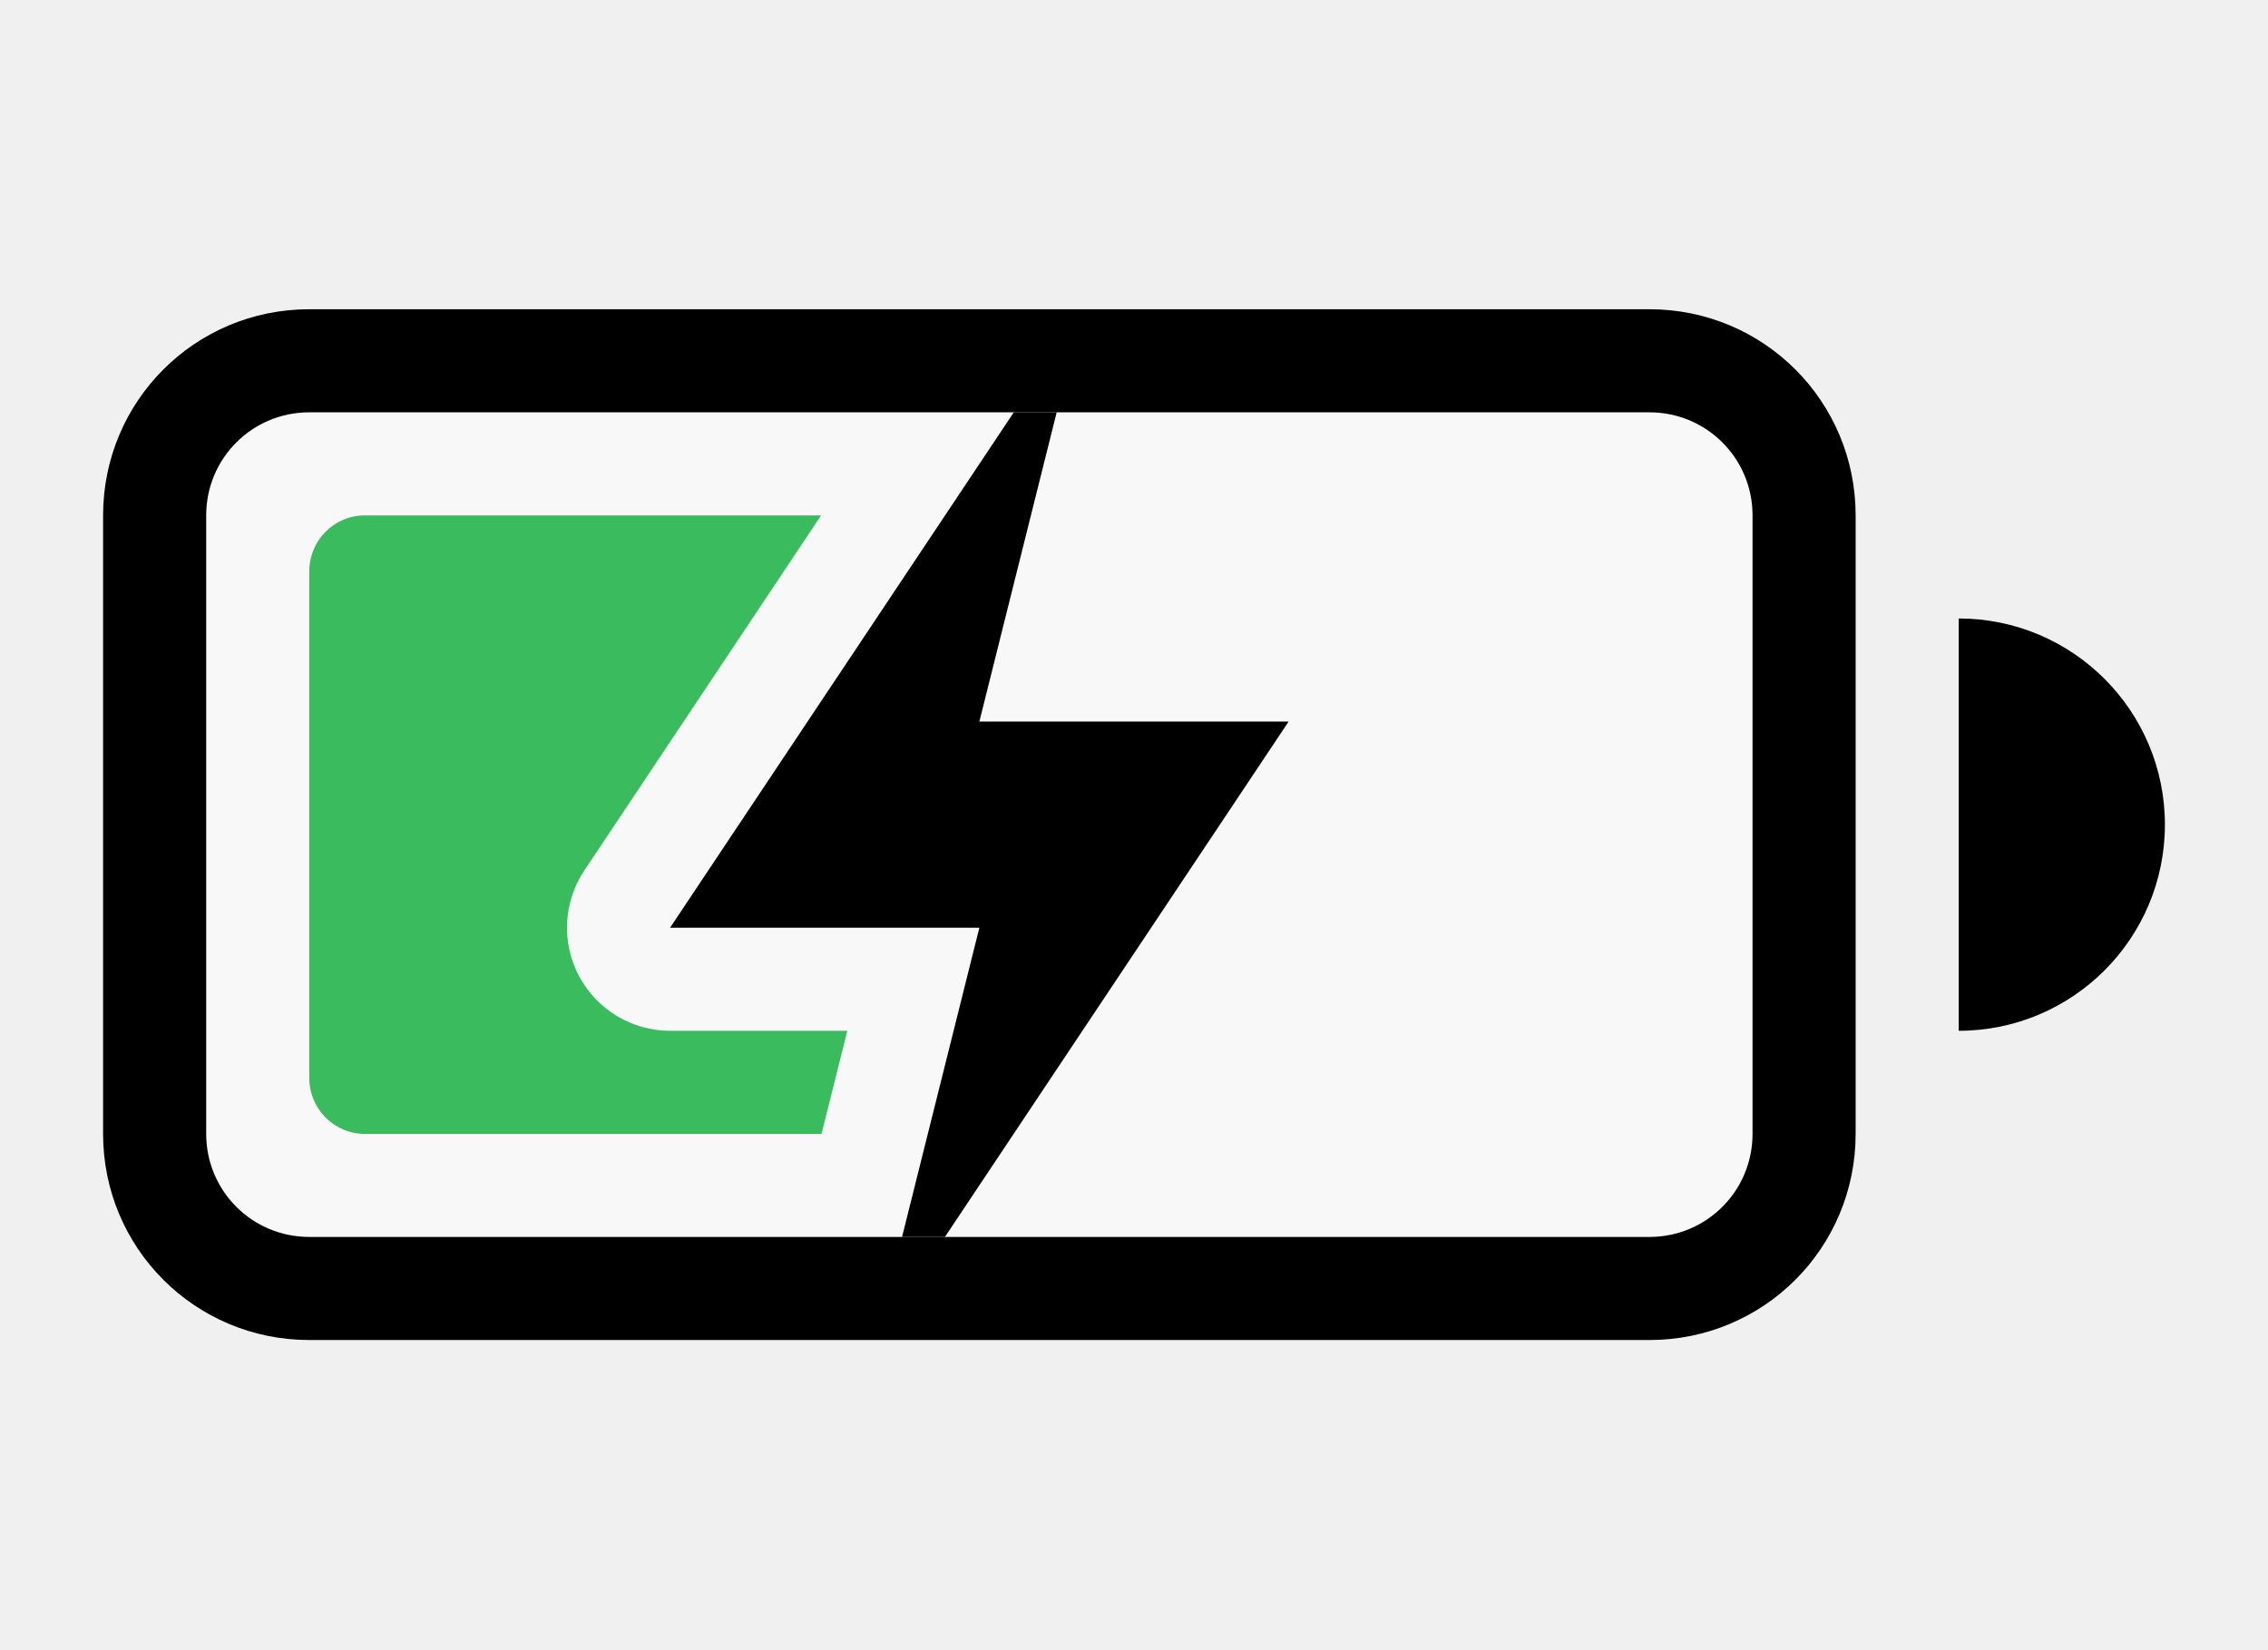
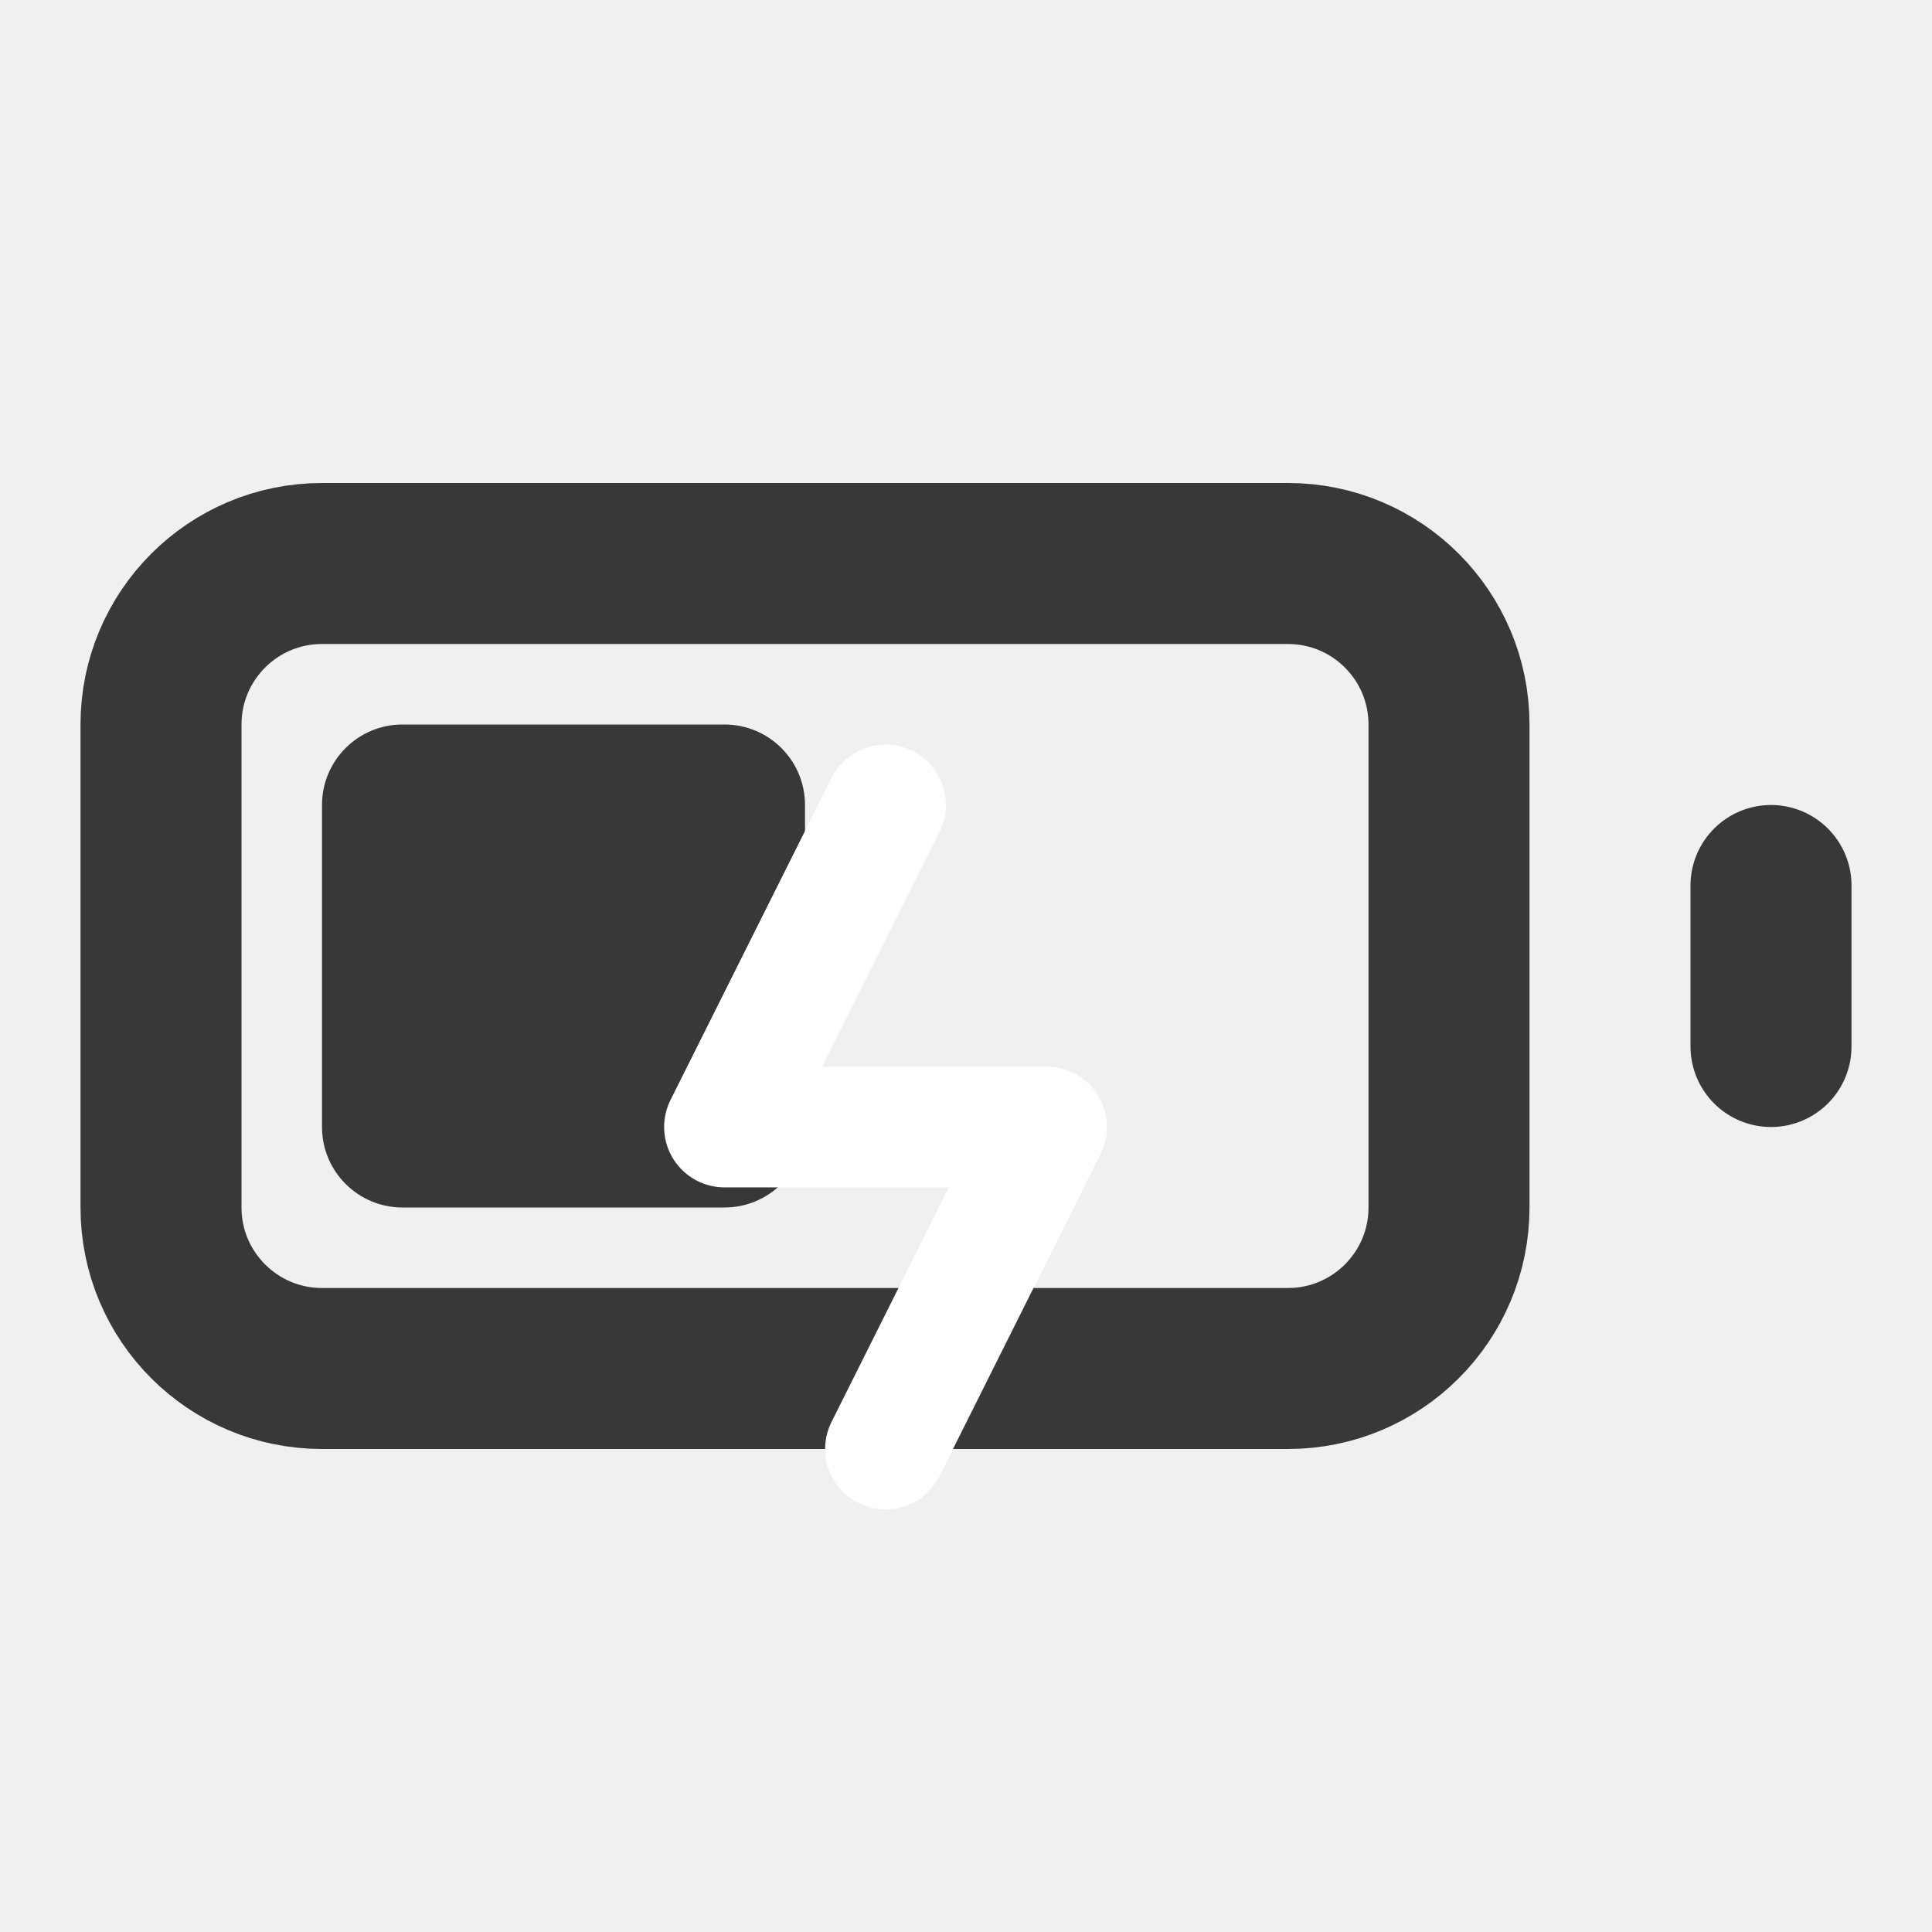
- <svg xmlns="http://www.w3.org/2000/svg" width="22" height="16" version="1.1" id="svg14">
-   <defs id="defs18" />
-   <rect style="opacity:0.5;fill:#ffffff;fill-opacity:1;stroke-width:1.119" id="rect843" width="15" height="8" x="2" y="4" rx="1" ry="1" />
-   <path d="m3.539 5c-0.299 0-0.539 0.243-0.539 0.545v4.91c0 0.302 0.24 0.545 0.539 0.545h4.43l0.25-1h-1.719a1 1 0 0 1-0.832-1.555l2.297-3.445h-4.426zm5.129 2.553-0.299 0.447h1.115a1 1 0 0 1-0.816-0.447zm0.848 0.447a1 1 0 0 1 0.484 0.137v-0.137h-0.484z" fill="#39BB5E" stroke-width="1.183" style="paint-order:stroke fill markers" id="path2" />
-   <g transform="translate(1)" fill="#000000" id="g12">
-     <g fill-rule="evenodd" id="g8">
-       <path d="m2 3c-1.108 0-2 0.892-2 2v6c0 1.108 0.892 2 2 2h13c1.108 0 2-0.892 2-2v-6c0-1.108-0.892-2-2-2zm0 1h13c0.554 0 1 0.446 1 1v6c0 0.554-0.446 1-1 1h-13c-0.554 0-1-0.446-1-1v-6c0-0.554 0.446-1 1-1z" enable-background="new" style="paint-order:stroke fill markers" id="path4" />
-       <path d="m18 6v4a2 2 0 0 0 2-2 2 2 0 0 0-2-2z" enable-background="new" style="paint-order:stroke fill markers" id="path6" />
-     </g>
-     <path d="m8.834 4-3.334 5h3l-0.75 3h0.416l3.334-5h-3l0.75-3z" enable-background="new" id="path10" />
-   </g>
+ <svg xmlns="http://www.w3.org/2000/svg" width="16" height="16" viewBox="0 0 24 24" fill="none" stroke="#383838" stroke-width="2" stroke-linecap="round" stroke-linejoin="round">
+   <rect x="2" y="7" width="16" height="10" rx="2" />
+   <line x1="22" y1="11" x2="22" y2="13" />
+   <rect x="4" y="9" width="6.0" height="6" rx="1" fill="#383838" stroke="none" />
+   <path d="M11 10l-2 4h4l-2 4" stroke="#ffffff" stroke-width="1.5" fill="none" />
</svg>
